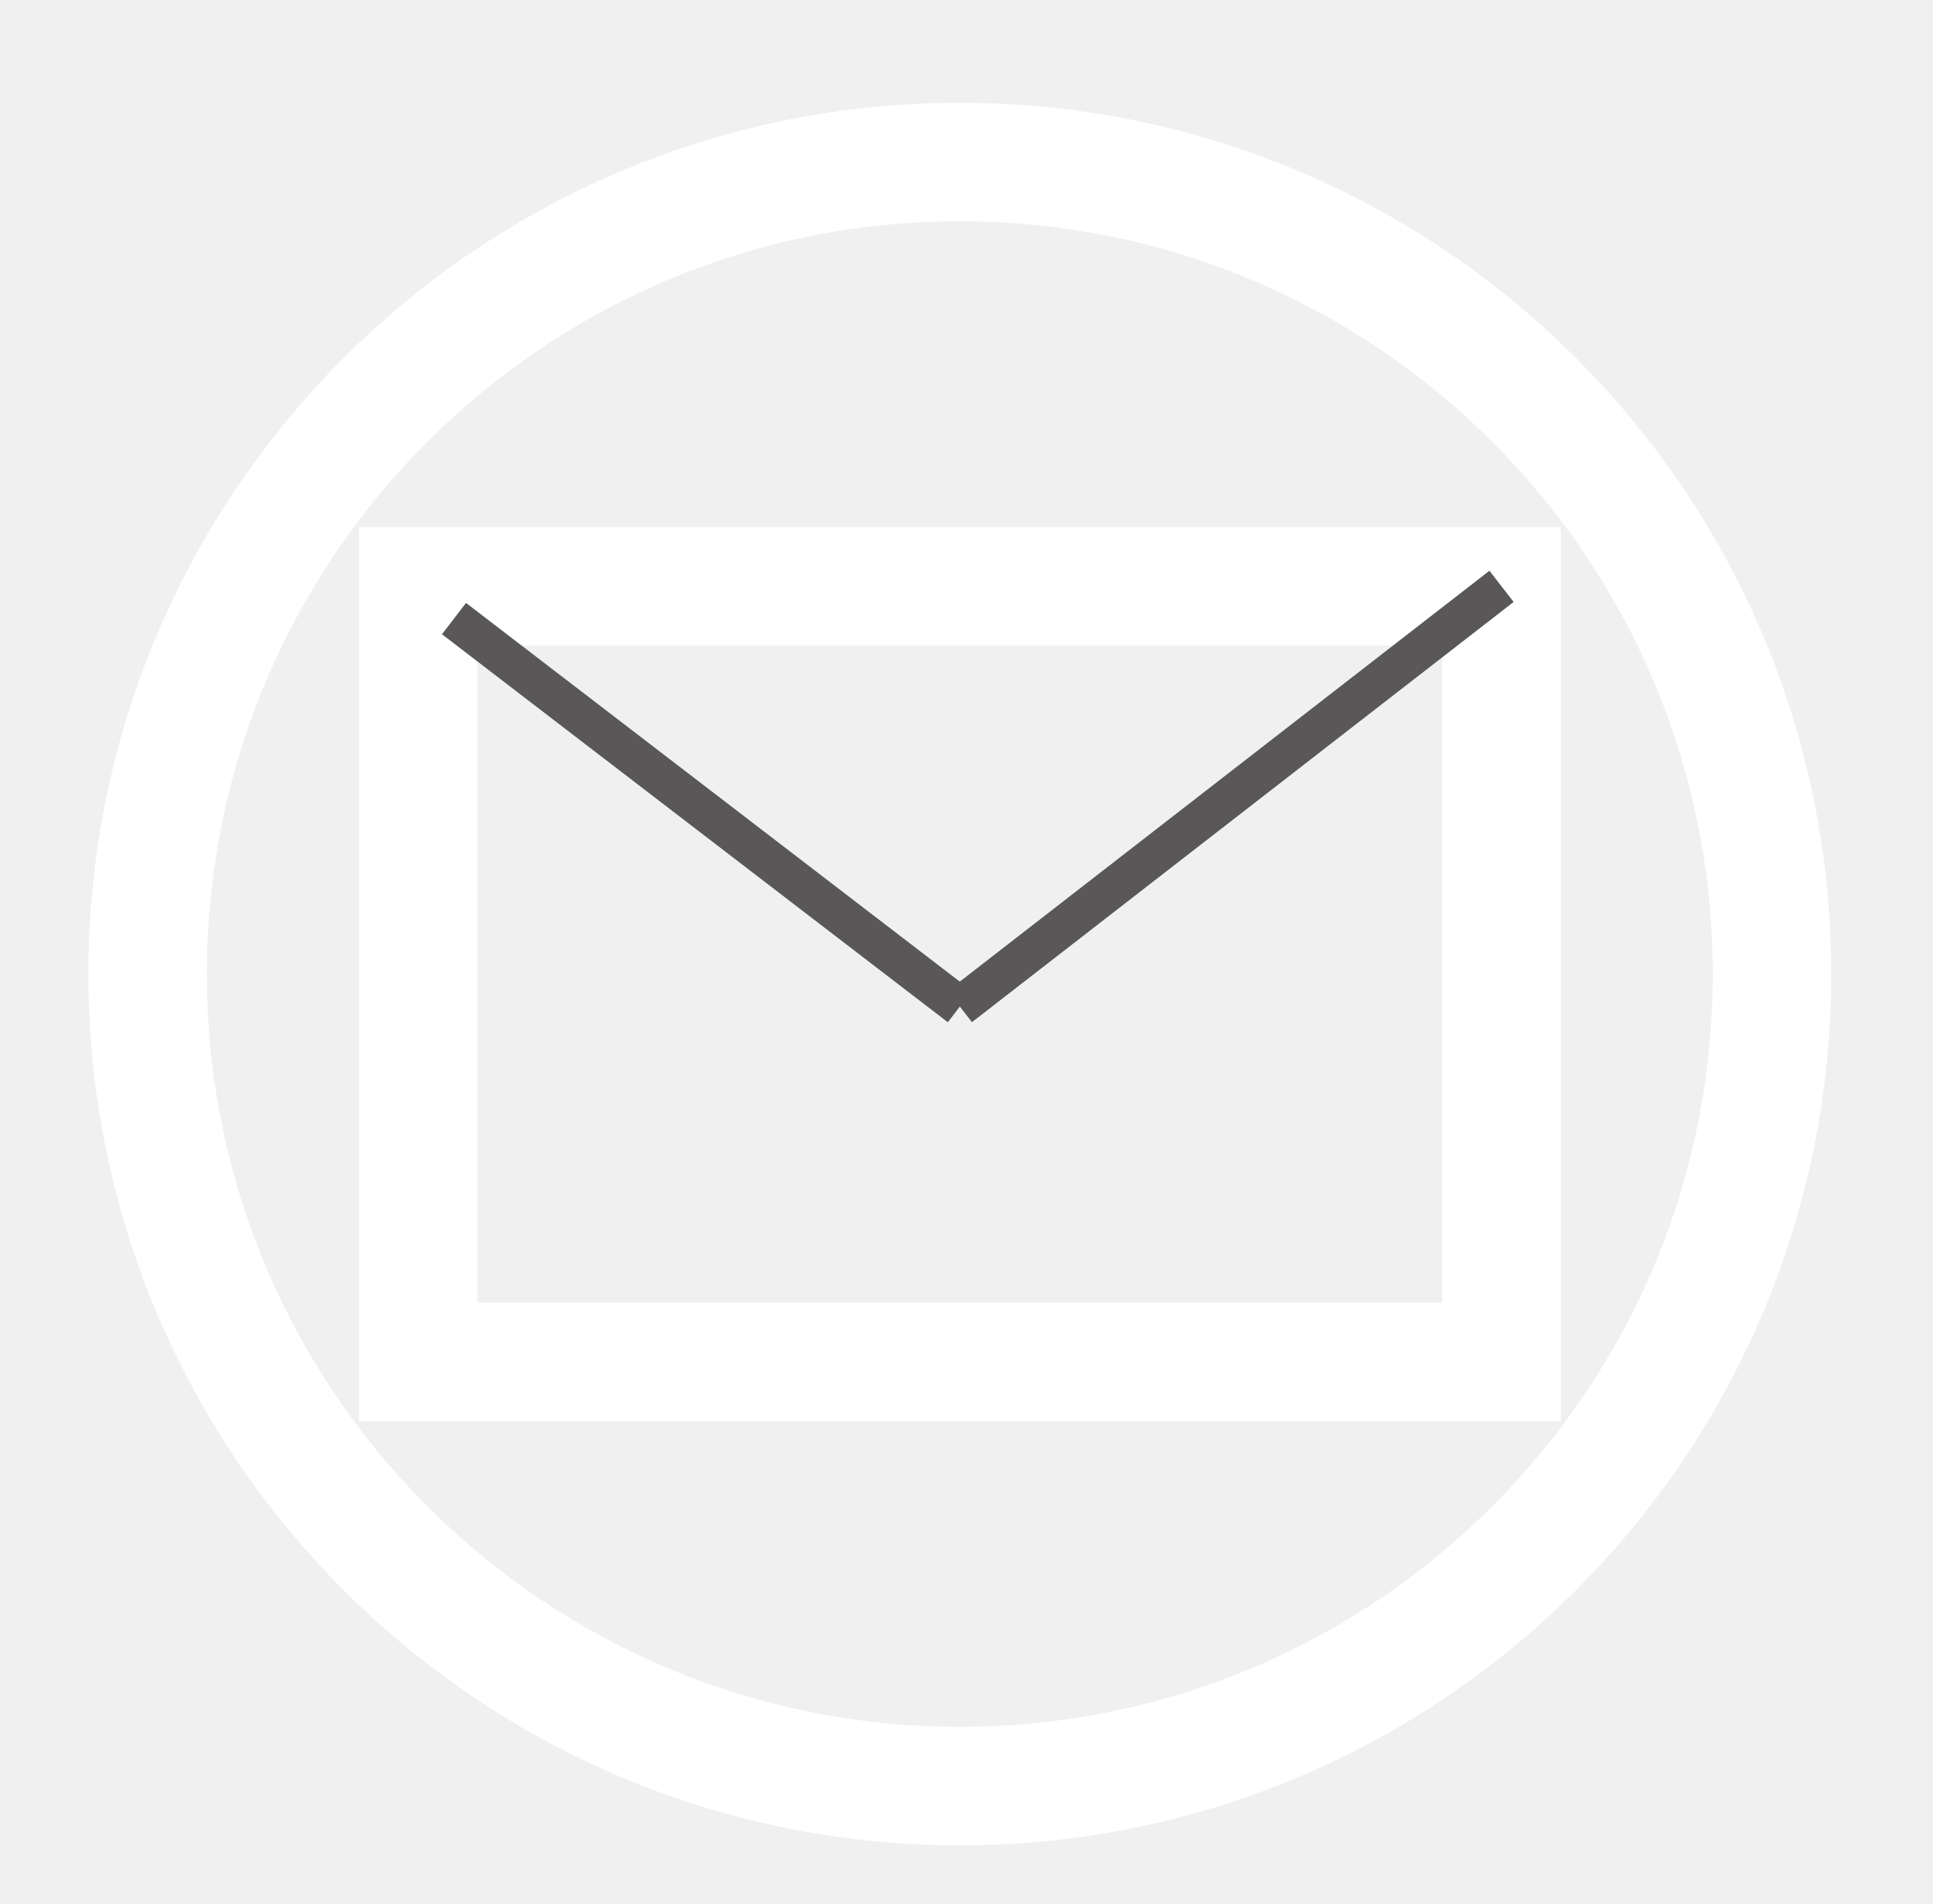
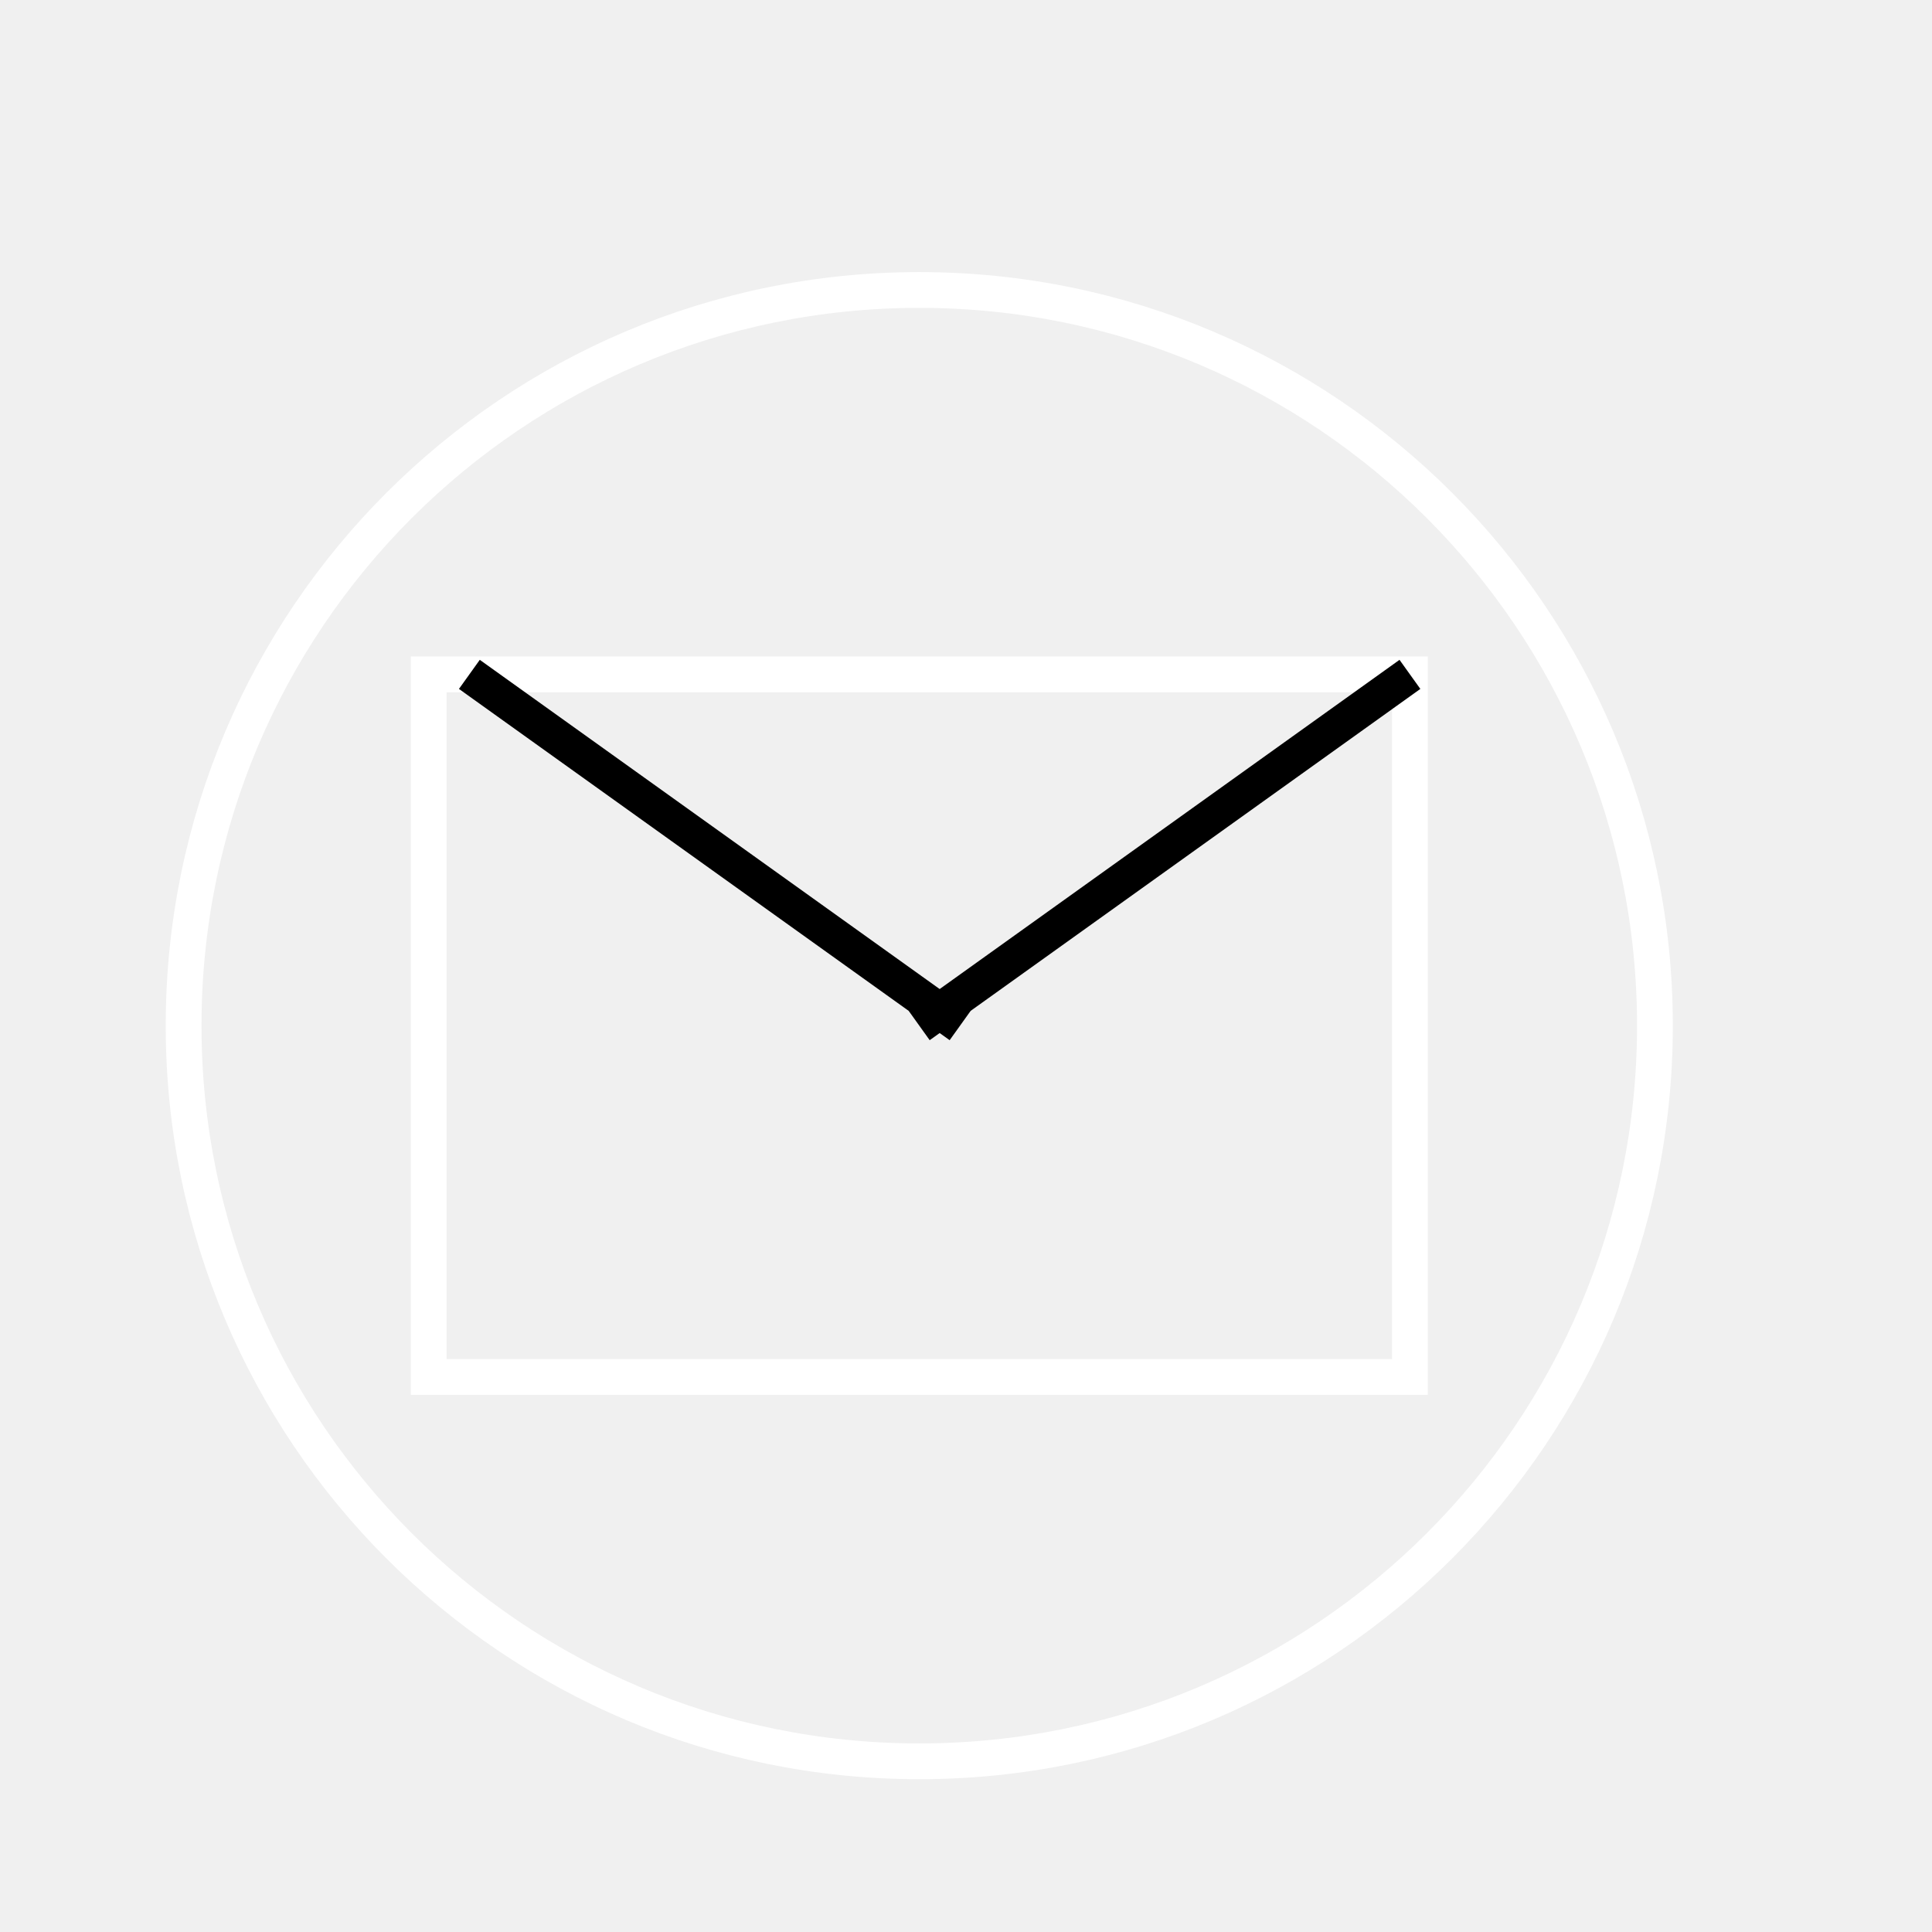
- <svg xmlns="http://www.w3.org/2000/svg" version="1.1" id="Layer_1" x="0px" y="0px" width="48.935px" height="48.192px" viewBox="51.396 48.616 48.935 48.192" enable-background="new 51.396 48.616 48.935 48.192" xml:space="preserve">
-   <rect x="61.982" y="63.463" fill="none" stroke="#FFFFFF" stroke-width="3" stroke-miterlimit="10" width="27.426" height="19.636" />
-   <circle fill="none" stroke="#FFFFFF" stroke-width="3" stroke-miterlimit="10" cx="75.694" cy="73.28" r="20.561" />
-   <line fill="none" stroke="#595757" stroke-miterlimit="10" x1="75.695" y1="74.103" x2="62.889" y2="64.279" />
-   <line fill="none" stroke="#595757" stroke-miterlimit="10" x1="75.695" y1="74.103" x2="89.408" y2="63.463" />
+ <svg xmlns="http://www.w3.org/2000/svg" version="1.1" id="Layer_1" x="0px" y="0px" width="54px" height="54px" viewBox="50 41 54 54" enable-background="new 50 41 54 54" xml:space="preserve">
+   <rect x="61.982" y="59.849" fill="none" stroke="#FFFFFF" stroke-miterlimit="10" width="27.426" height="19.638" />
+   <line fill="none" stroke="#000000" stroke-miterlimit="10" x1="63.119" y1="59.849" x2="76.834" y2="69.667" />
+   <line fill="none" stroke="#000000" stroke-miterlimit="10" x1="75.694" y1="69.667" x2="89.408" y2="59.849" />
+   <circle fill="none" stroke="#FFFFFF" stroke-miterlimit="10" cx="75.694" cy="69.667" r="20.562" />
</svg>
